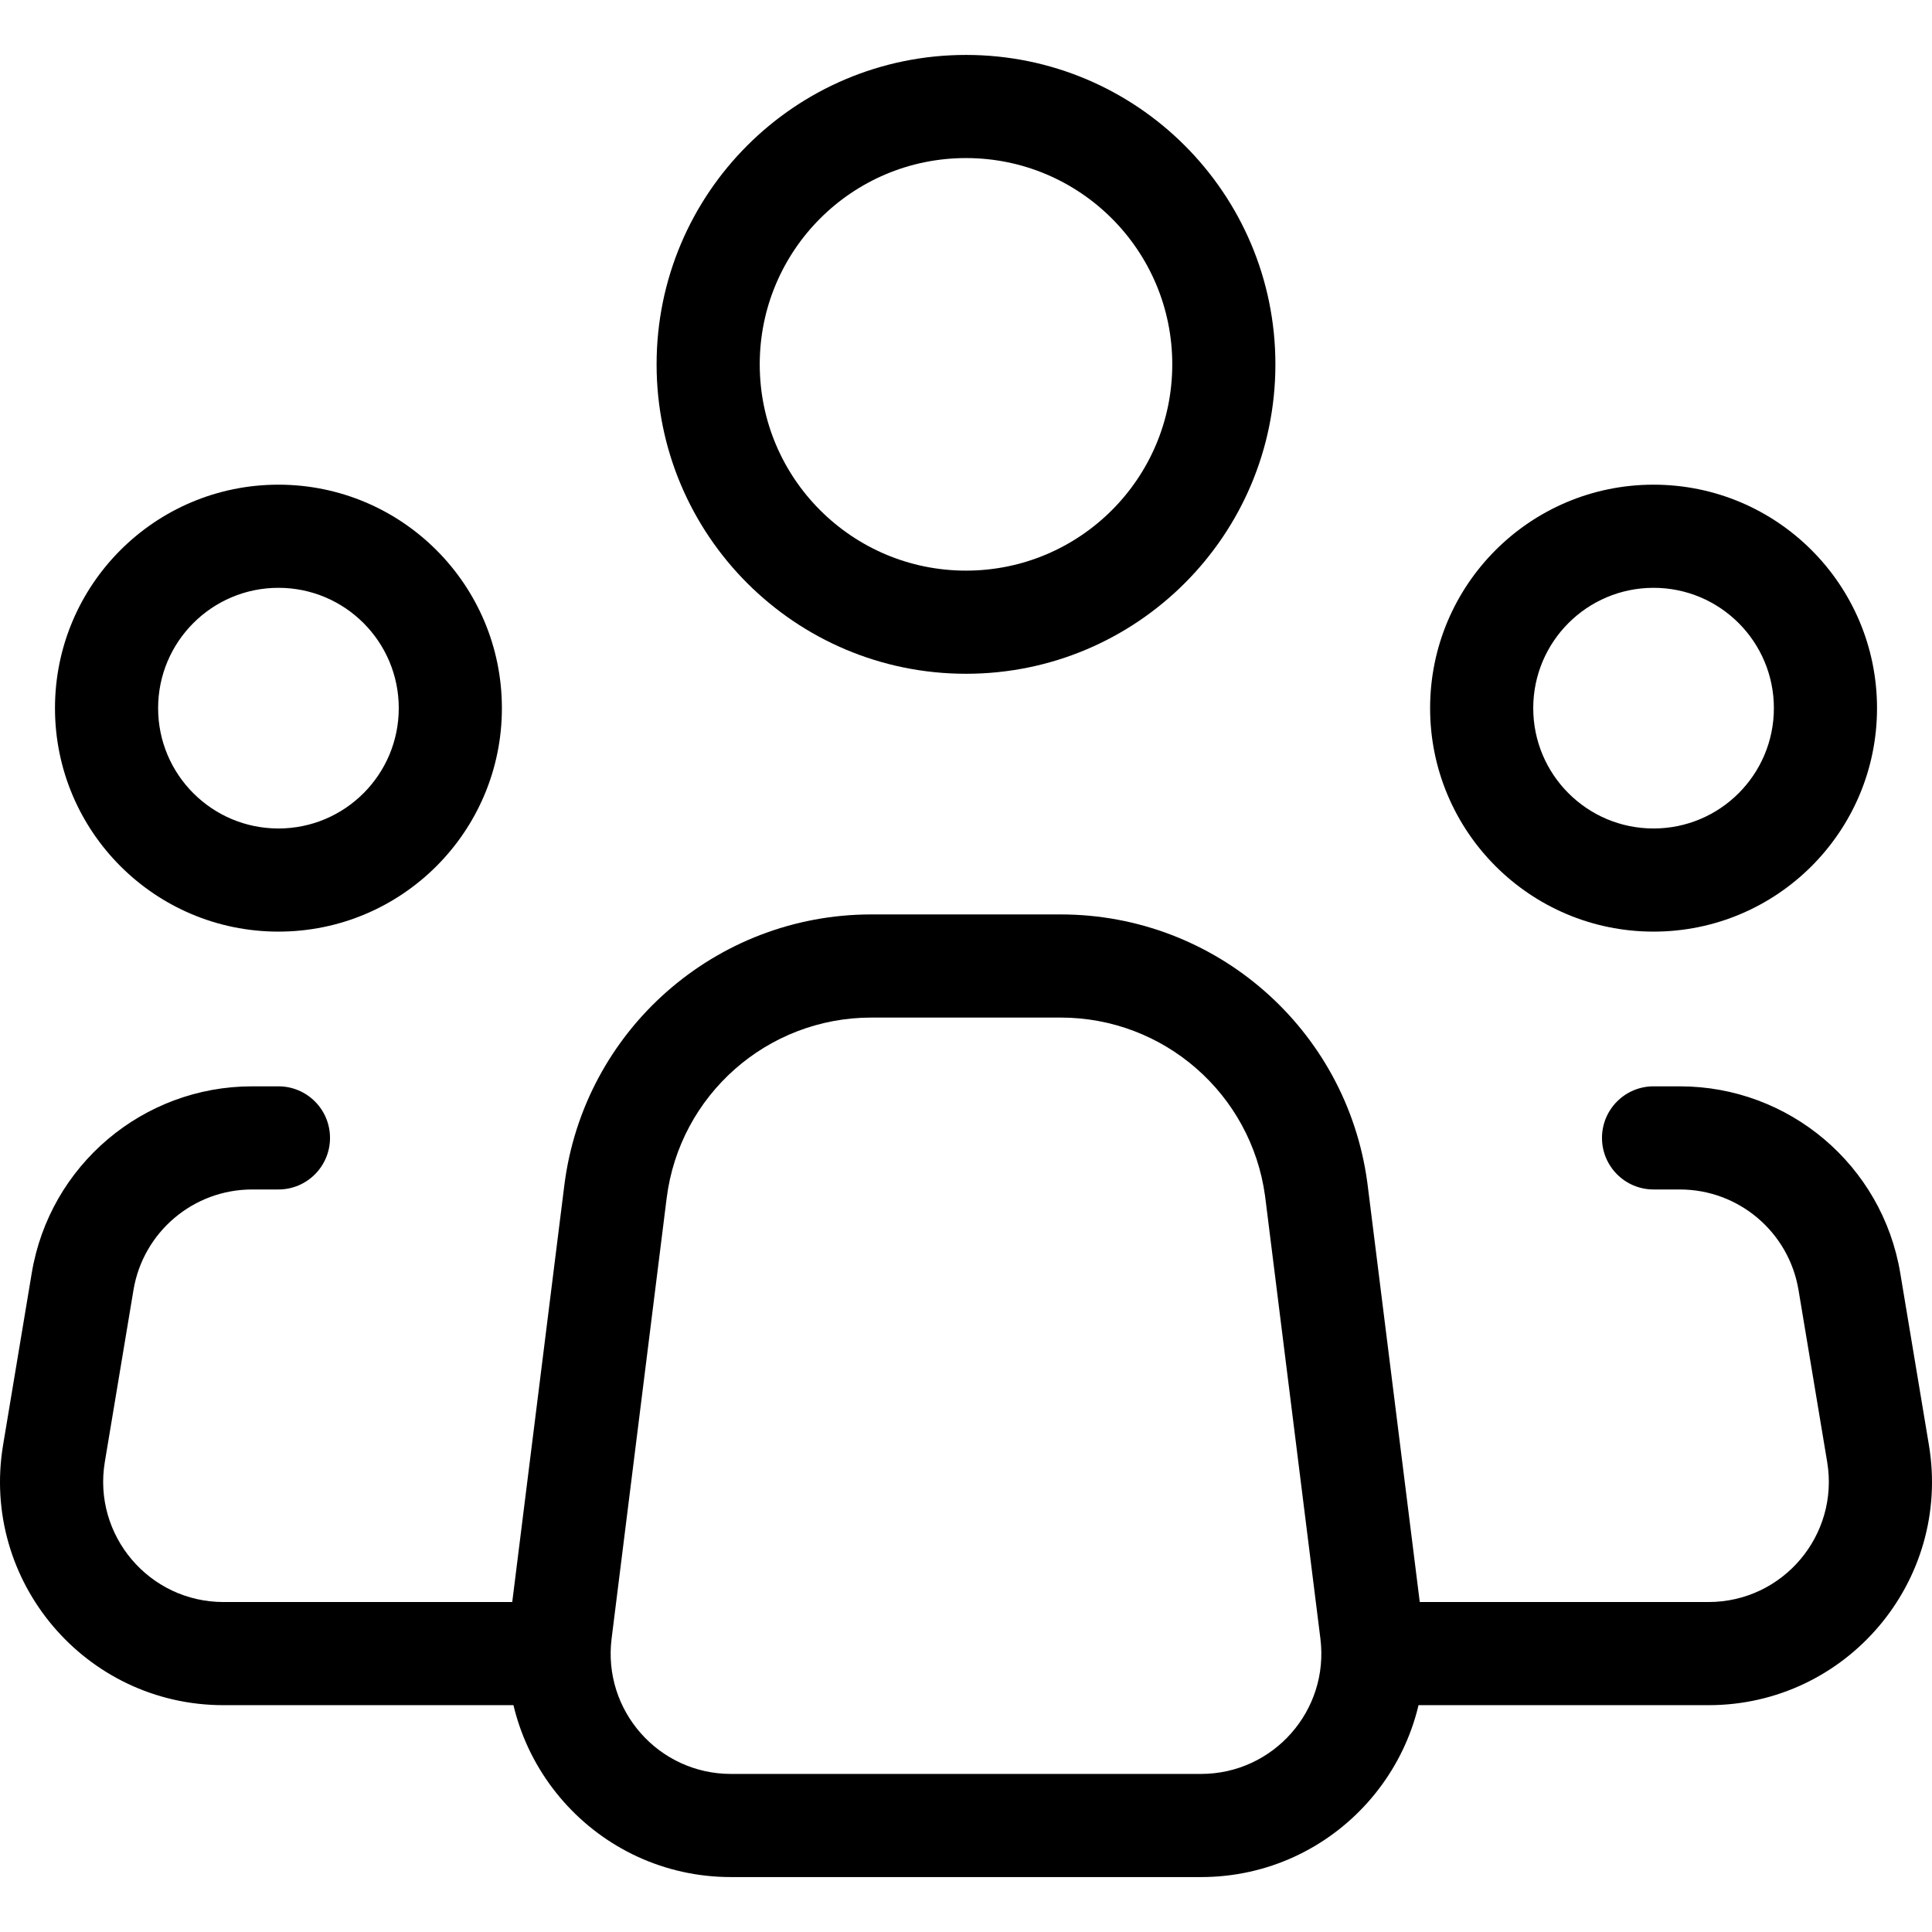
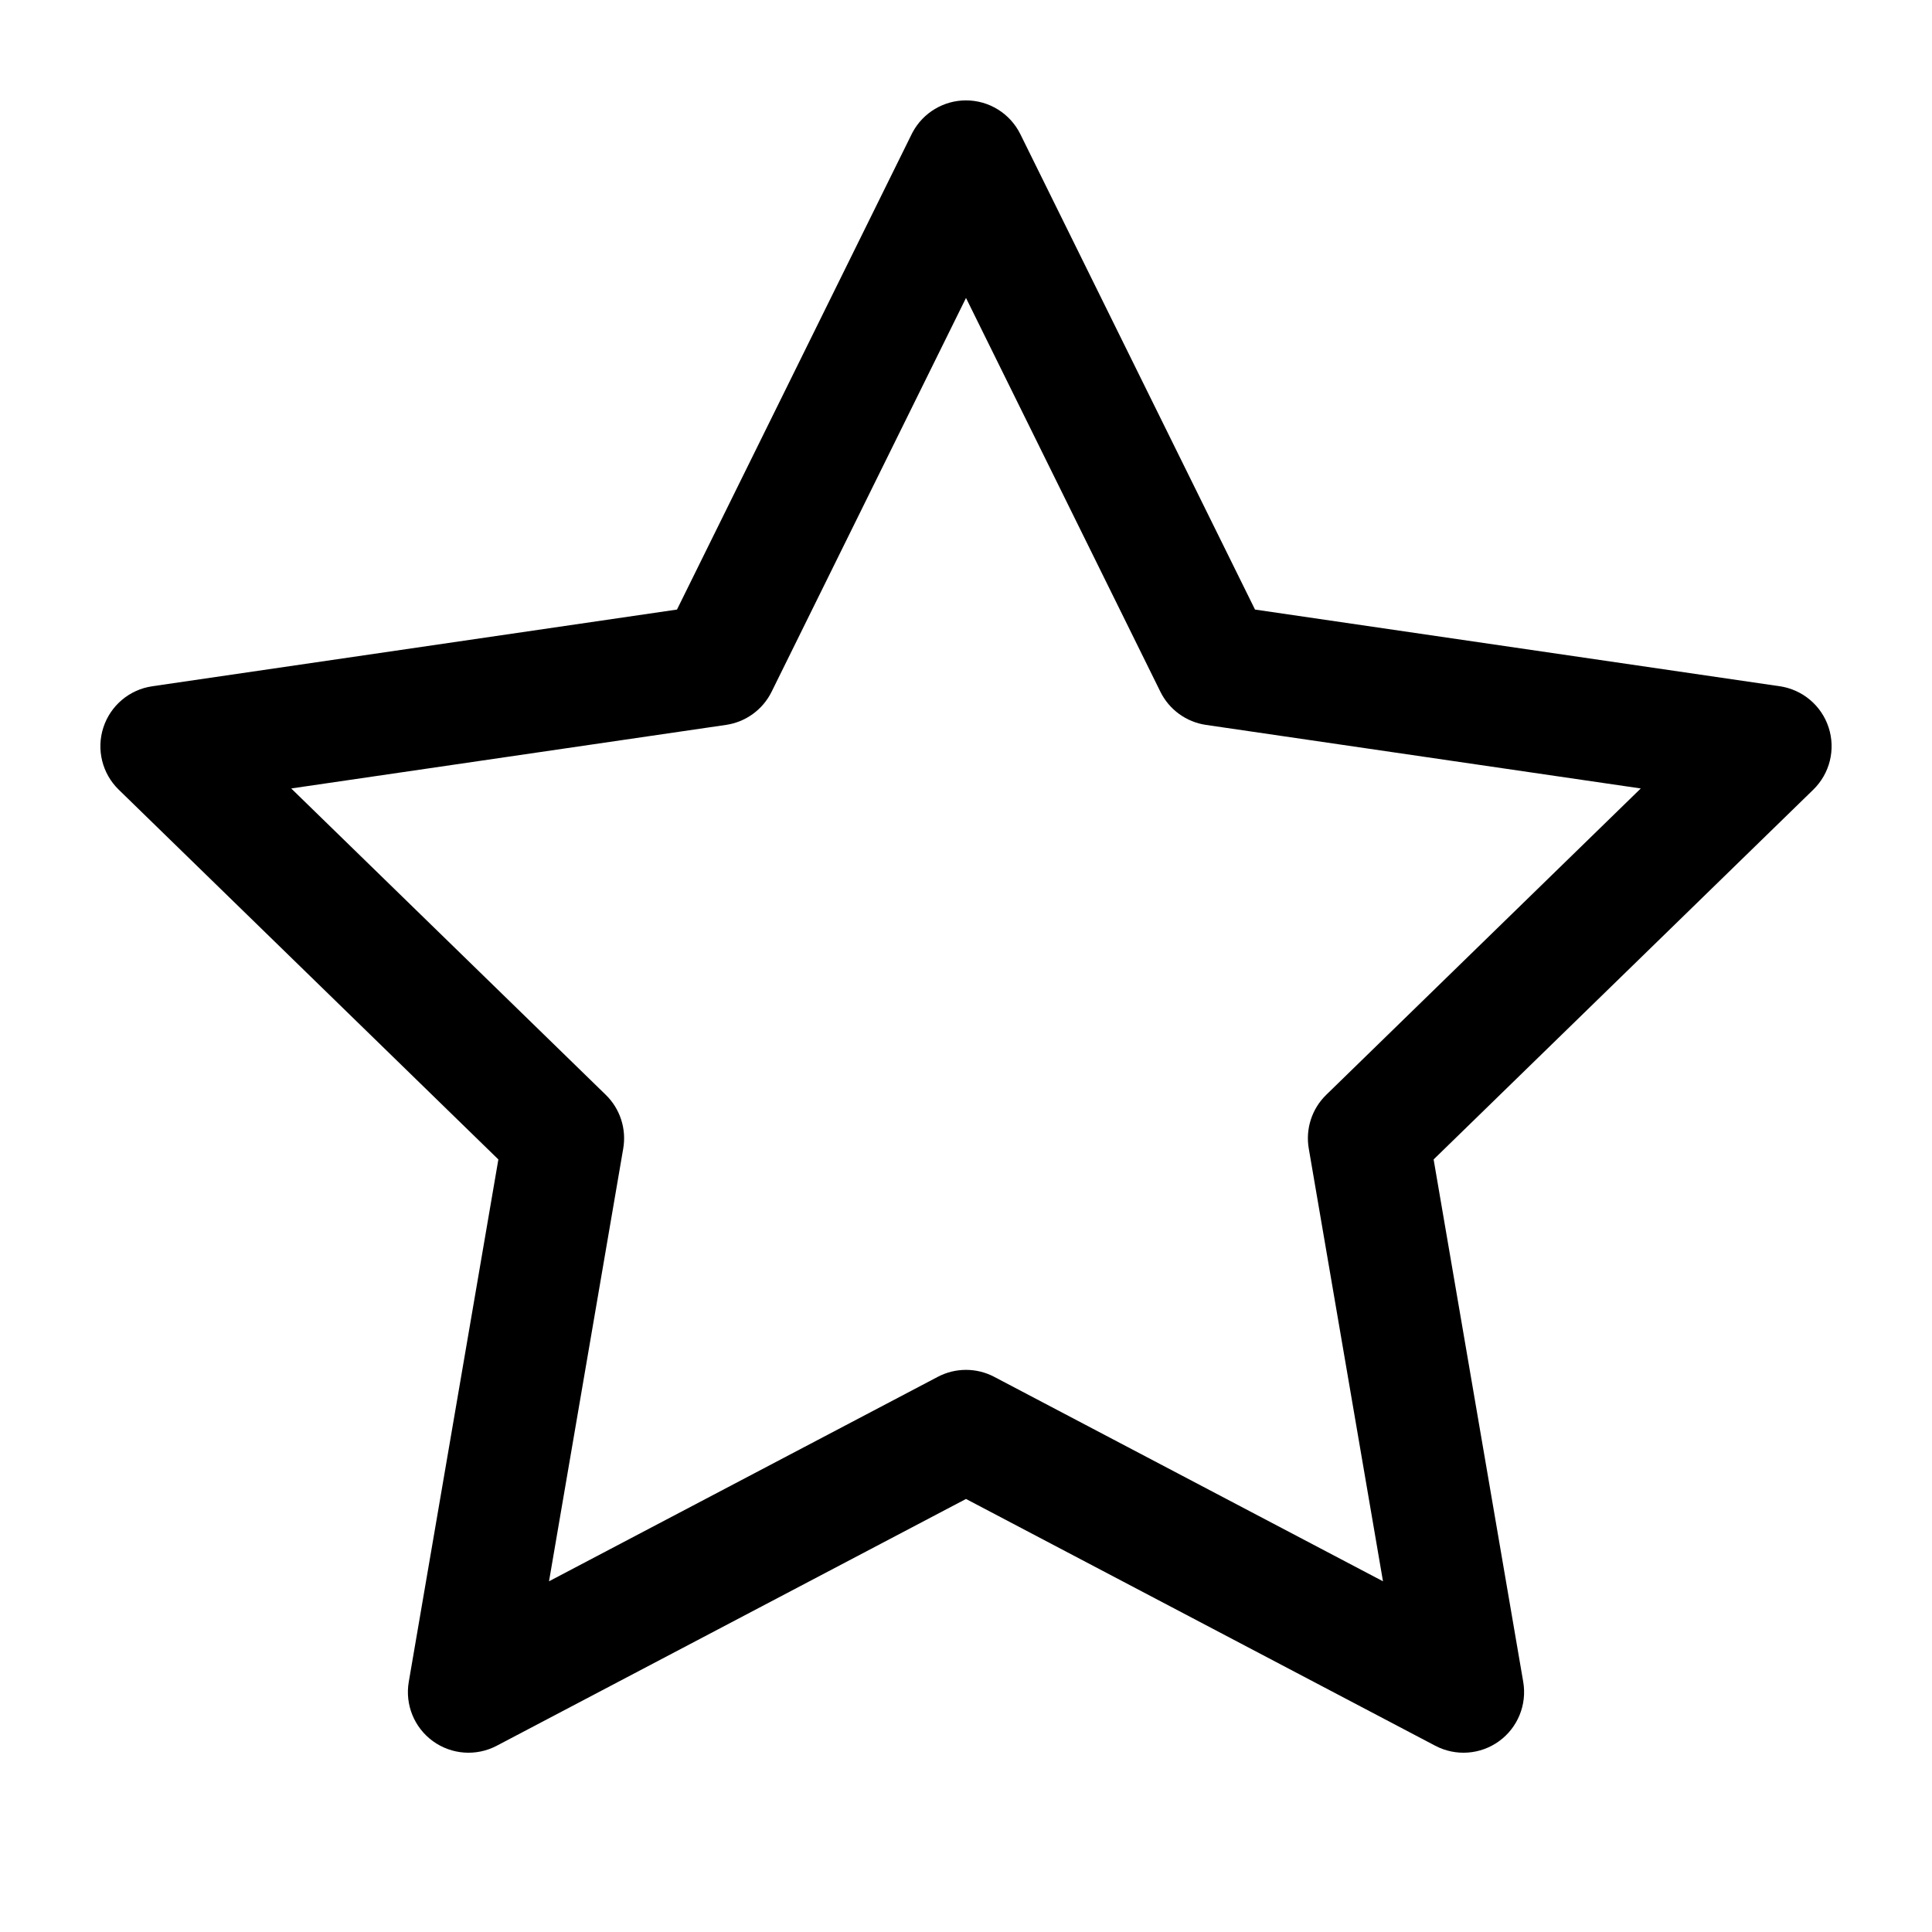
<svg xmlns="http://www.w3.org/2000/svg" viewBox="0 0 510 510" fill="none">
-   <path d="M279.995 241.387C320.862 241.387 355.384 271.583 360.912 311.979L361.038 312.935V312.935L375.569 429.192L375.667 430.016C379.541 464.885 352.24 495.5 317.036 495.5H192.963C157.482 495.5 130.03 464.4 134.431 429.192L148.963 312.935C154.072 272.061 188.816 241.387 230.005 241.387H279.995ZM230.005 268.613C202.546 268.614 179.383 289.062 175.977 316.312L161.446 432.569C159.076 451.528 173.859 468.274 192.963 468.274H317.036C336.141 468.274 350.924 451.527 348.554 432.569L334.023 316.313L333.94 315.675C330.255 288.744 307.239 268.613 279.995 268.613H230.005Z" fill="currentColor" />
-   <path d="M309.45 96.179C309.45 66.106 285.072 41.726 255 41.726C224.928 41.726 200.55 66.106 200.55 96.179C200.55 126.253 224.928 150.632 255 150.632C285.072 150.632 309.45 126.253 309.45 96.179ZM336.674 96.179C336.674 141.29 300.107 177.859 255 177.859C209.892 177.859 173.325 141.29 173.325 96.179C173.325 51.069 209.892 14.5 255 14.5C300.107 14.5 336.674 51.069 336.674 96.179Z" fill="currentColor" />
-   <path d="M105.263 186.934C105.263 169.392 91.043 155.17 73.501 155.17C55.959 155.17 41.739 169.391 41.739 186.934C41.739 204.477 55.959 218.698 73.501 218.698C91.043 218.698 105.263 204.477 105.263 186.934ZM132.488 186.934C132.488 219.514 106.079 245.924 73.501 245.924C40.923 245.924 14.514 219.514 14.514 186.934C14.514 154.355 40.923 127.943 73.501 127.943C106.079 127.944 132.488 154.355 132.488 186.934Z" fill="currentColor" />
-   <path d="M468.261 186.934C468.261 169.392 454.041 155.17 436.499 155.17C418.957 155.17 404.737 169.391 404.737 186.934C404.737 204.477 418.957 218.698 436.499 218.698C454.041 218.698 468.261 204.477 468.261 186.934ZM495.486 186.934C495.486 219.514 469.077 245.924 436.499 245.924C403.921 245.924 377.512 219.514 377.512 186.934C377.512 154.355 403.921 127.943 436.499 127.943C469.077 127.944 495.486 154.355 495.486 186.934Z" fill="currentColor" />
-   <path d="M73.501 286.764C81.019 286.764 87.114 292.859 87.114 300.377C87.114 307.896 81.019 313.99 73.501 313.991H66.564C51.038 313.991 37.787 325.216 35.234 340.532V340.533L27.672 385.91C24.445 405.272 39.375 422.896 59.002 422.896H141.563C149.081 422.896 155.176 428.991 155.176 436.51C155.176 444.028 149.081 450.123 141.563 450.123H59.002C22.552 450.123 -5.175 417.392 0.817 381.434V381.434L8.38 336.057C13.12 307.612 37.729 286.764 66.564 286.764H73.501Z" fill="currentColor" />
-   <path d="M443.435 286.764C472.269 286.764 496.879 307.611 501.619 336.056L509.183 381.434V381.435C515.173 417.39 487.453 450.123 451.001 450.123H368.437C360.919 450.123 354.824 444.028 354.824 436.51C354.824 428.991 360.919 422.896 368.437 422.896H451.001C470.626 422.896 485.554 405.274 482.328 385.909V385.909L474.765 340.533L474.764 340.532C472.213 325.216 458.962 313.991 443.435 313.991H436.499C428.981 313.991 422.886 307.896 422.886 300.377C422.886 292.859 428.981 286.764 436.499 286.764H443.435Z" fill="currentColor" />
+   <path d="M255 26.5C261.09 26.5 266.652 29.957 269.347 35.418L331.29 160.908L469.814 181.155C475.839 182.036 480.842 186.261 482.72 192.053C484.598 197.845 483.026 204.201 478.664 208.449L378.441 306.064L402.095 443.971C403.124 449.974 400.656 456.041 395.728 459.62C390.801 463.2 384.268 463.671 378.878 460.836L255 395.689L131.122 460.836C125.731 463.671 119.199 463.2 114.271 459.62C109.344 456.041 106.876 449.974 107.905 443.971L131.557 306.064L31.336 208.449C26.974 204.201 25.402 197.845 27.28 192.053C29.158 186.261 34.16 182.036 40.185 181.155L178.709 160.908L240.652 35.418L240.914 34.912C243.697 29.745 249.1 26.5 255 26.5ZM203.684 182.607C201.356 187.325 196.857 190.596 191.651 191.356L76.875 208.133L159.914 289.014C163.688 292.69 165.41 297.987 164.519 303.18L144.925 417.421L247.553 363.451C252.215 360.999 257.785 360.999 262.447 363.451L365.074 417.421L345.48 303.18C344.59 297.987 346.312 292.69 350.086 289.014L433.124 208.133L318.348 191.356C313.143 190.596 308.644 187.325 306.315 182.607L255 78.648L203.684 182.607Z" fill="currentColor" />
</svg>
